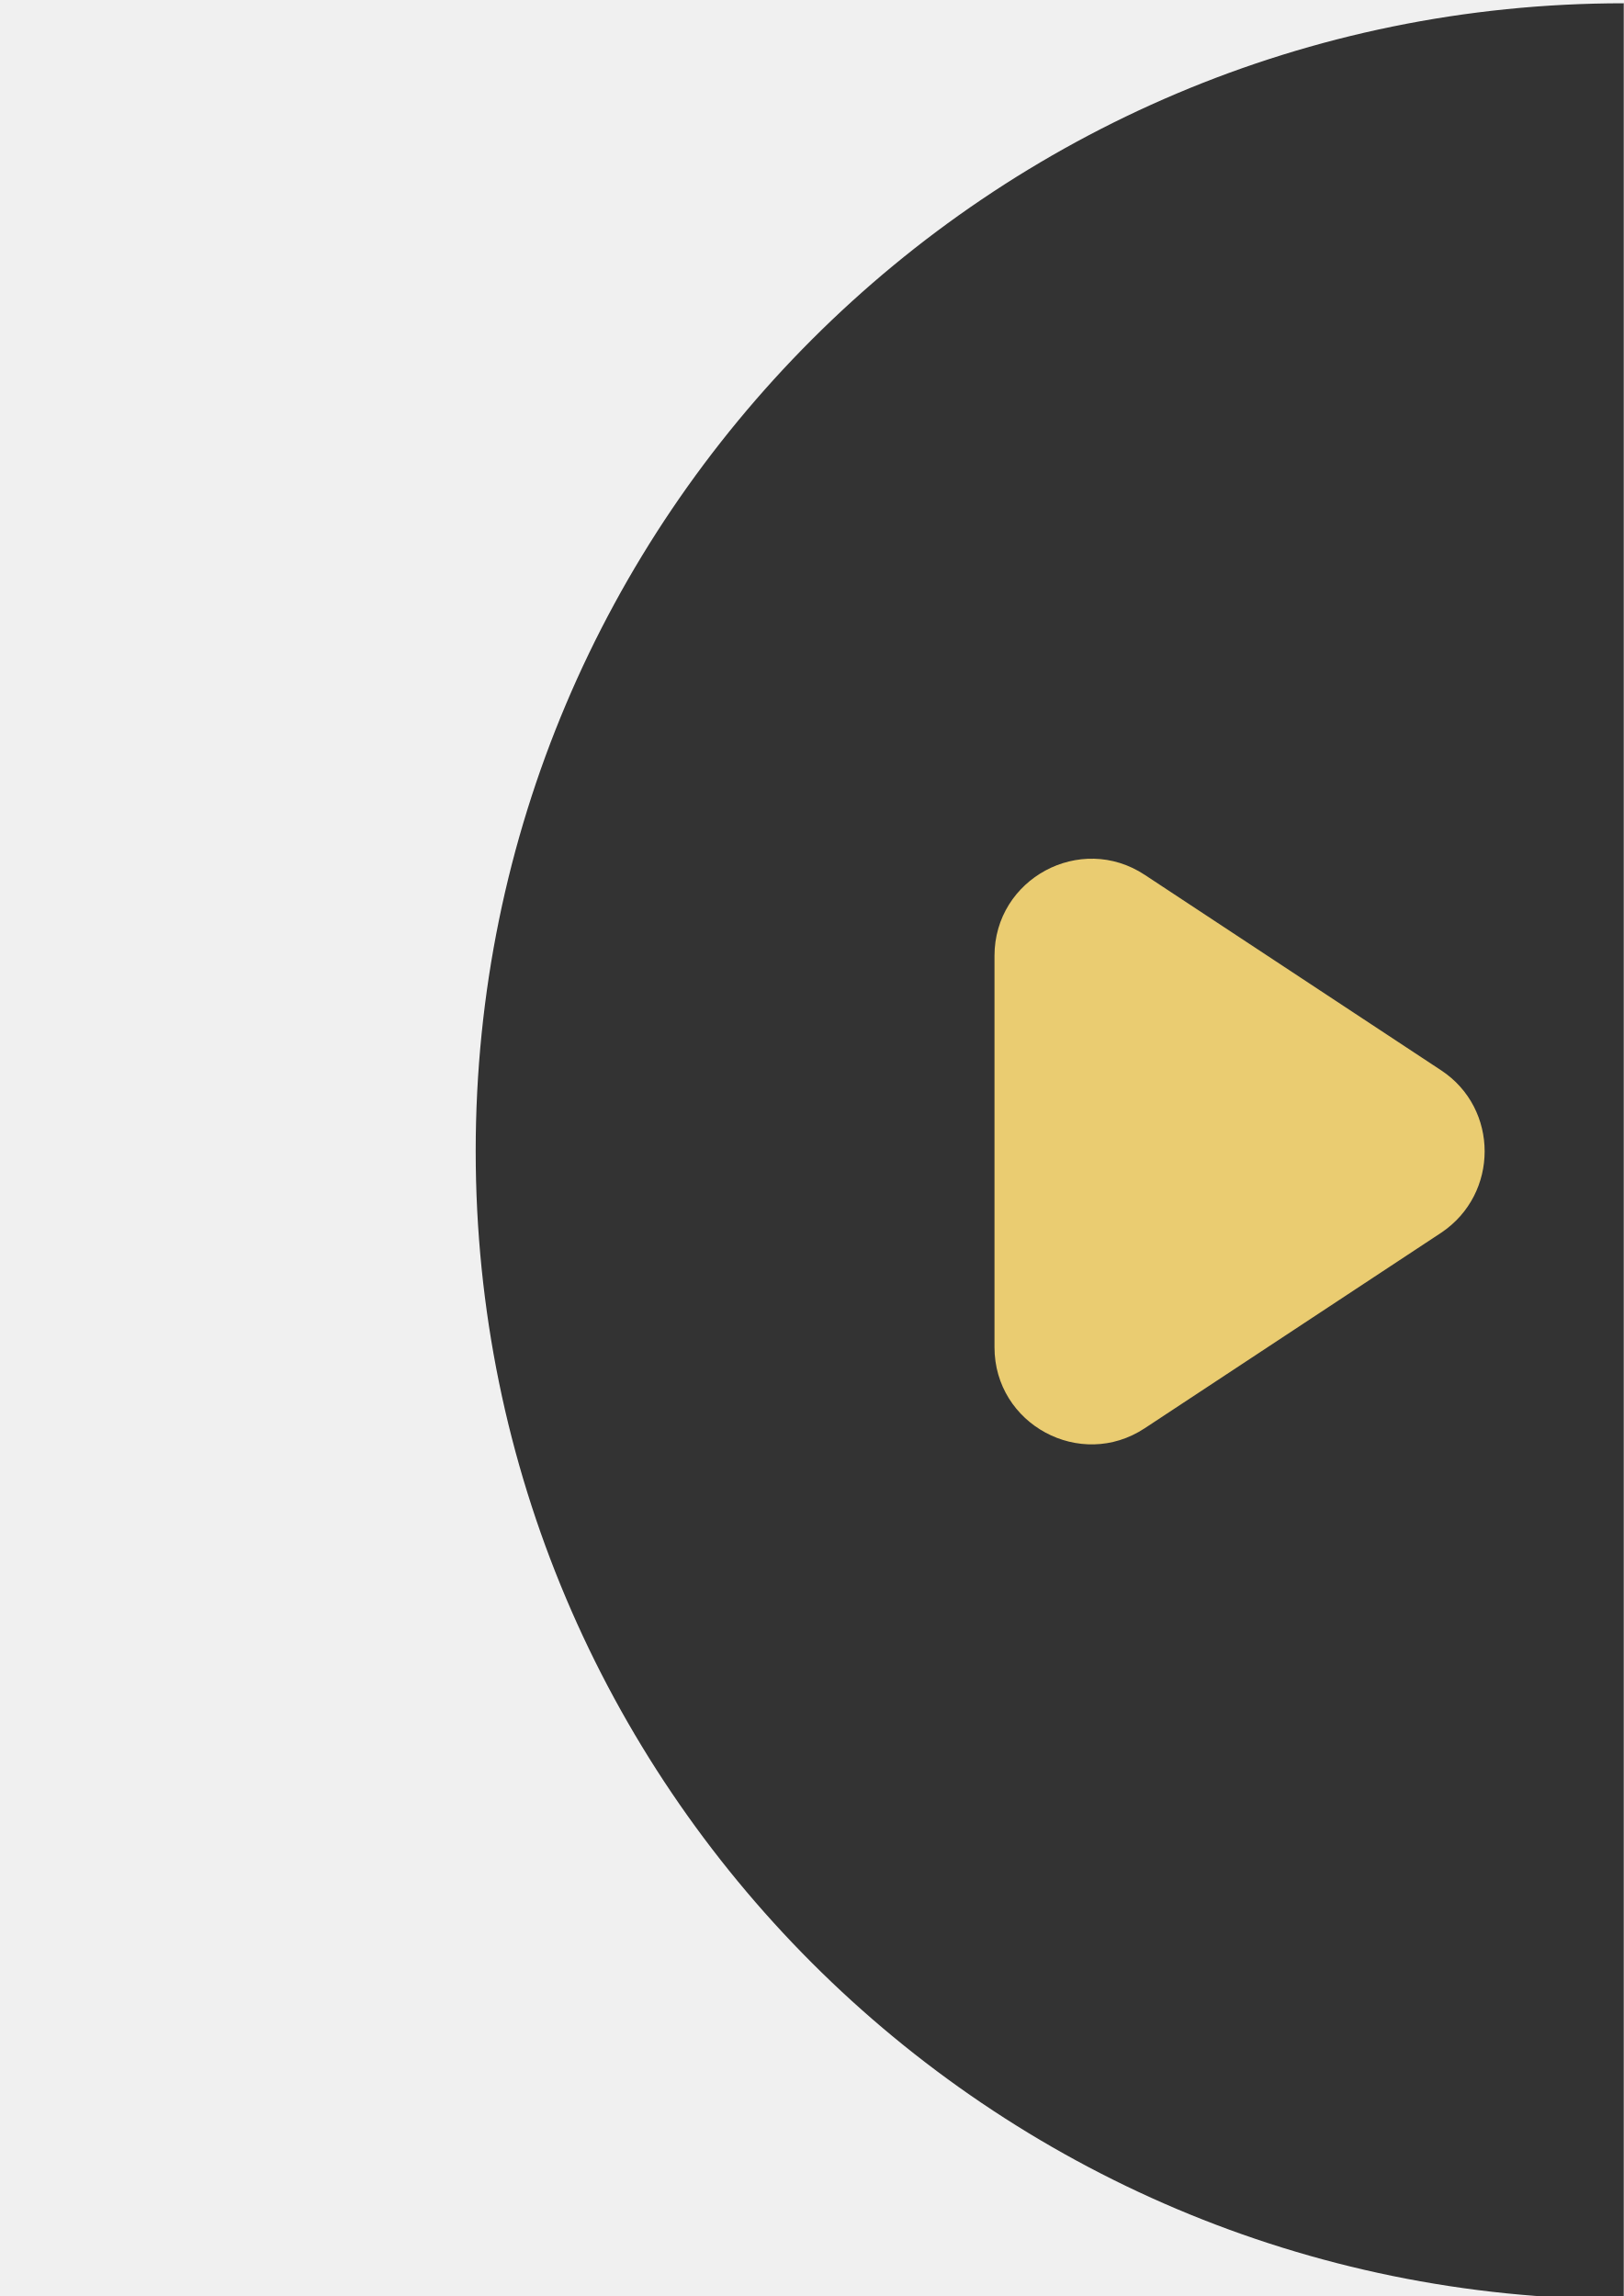
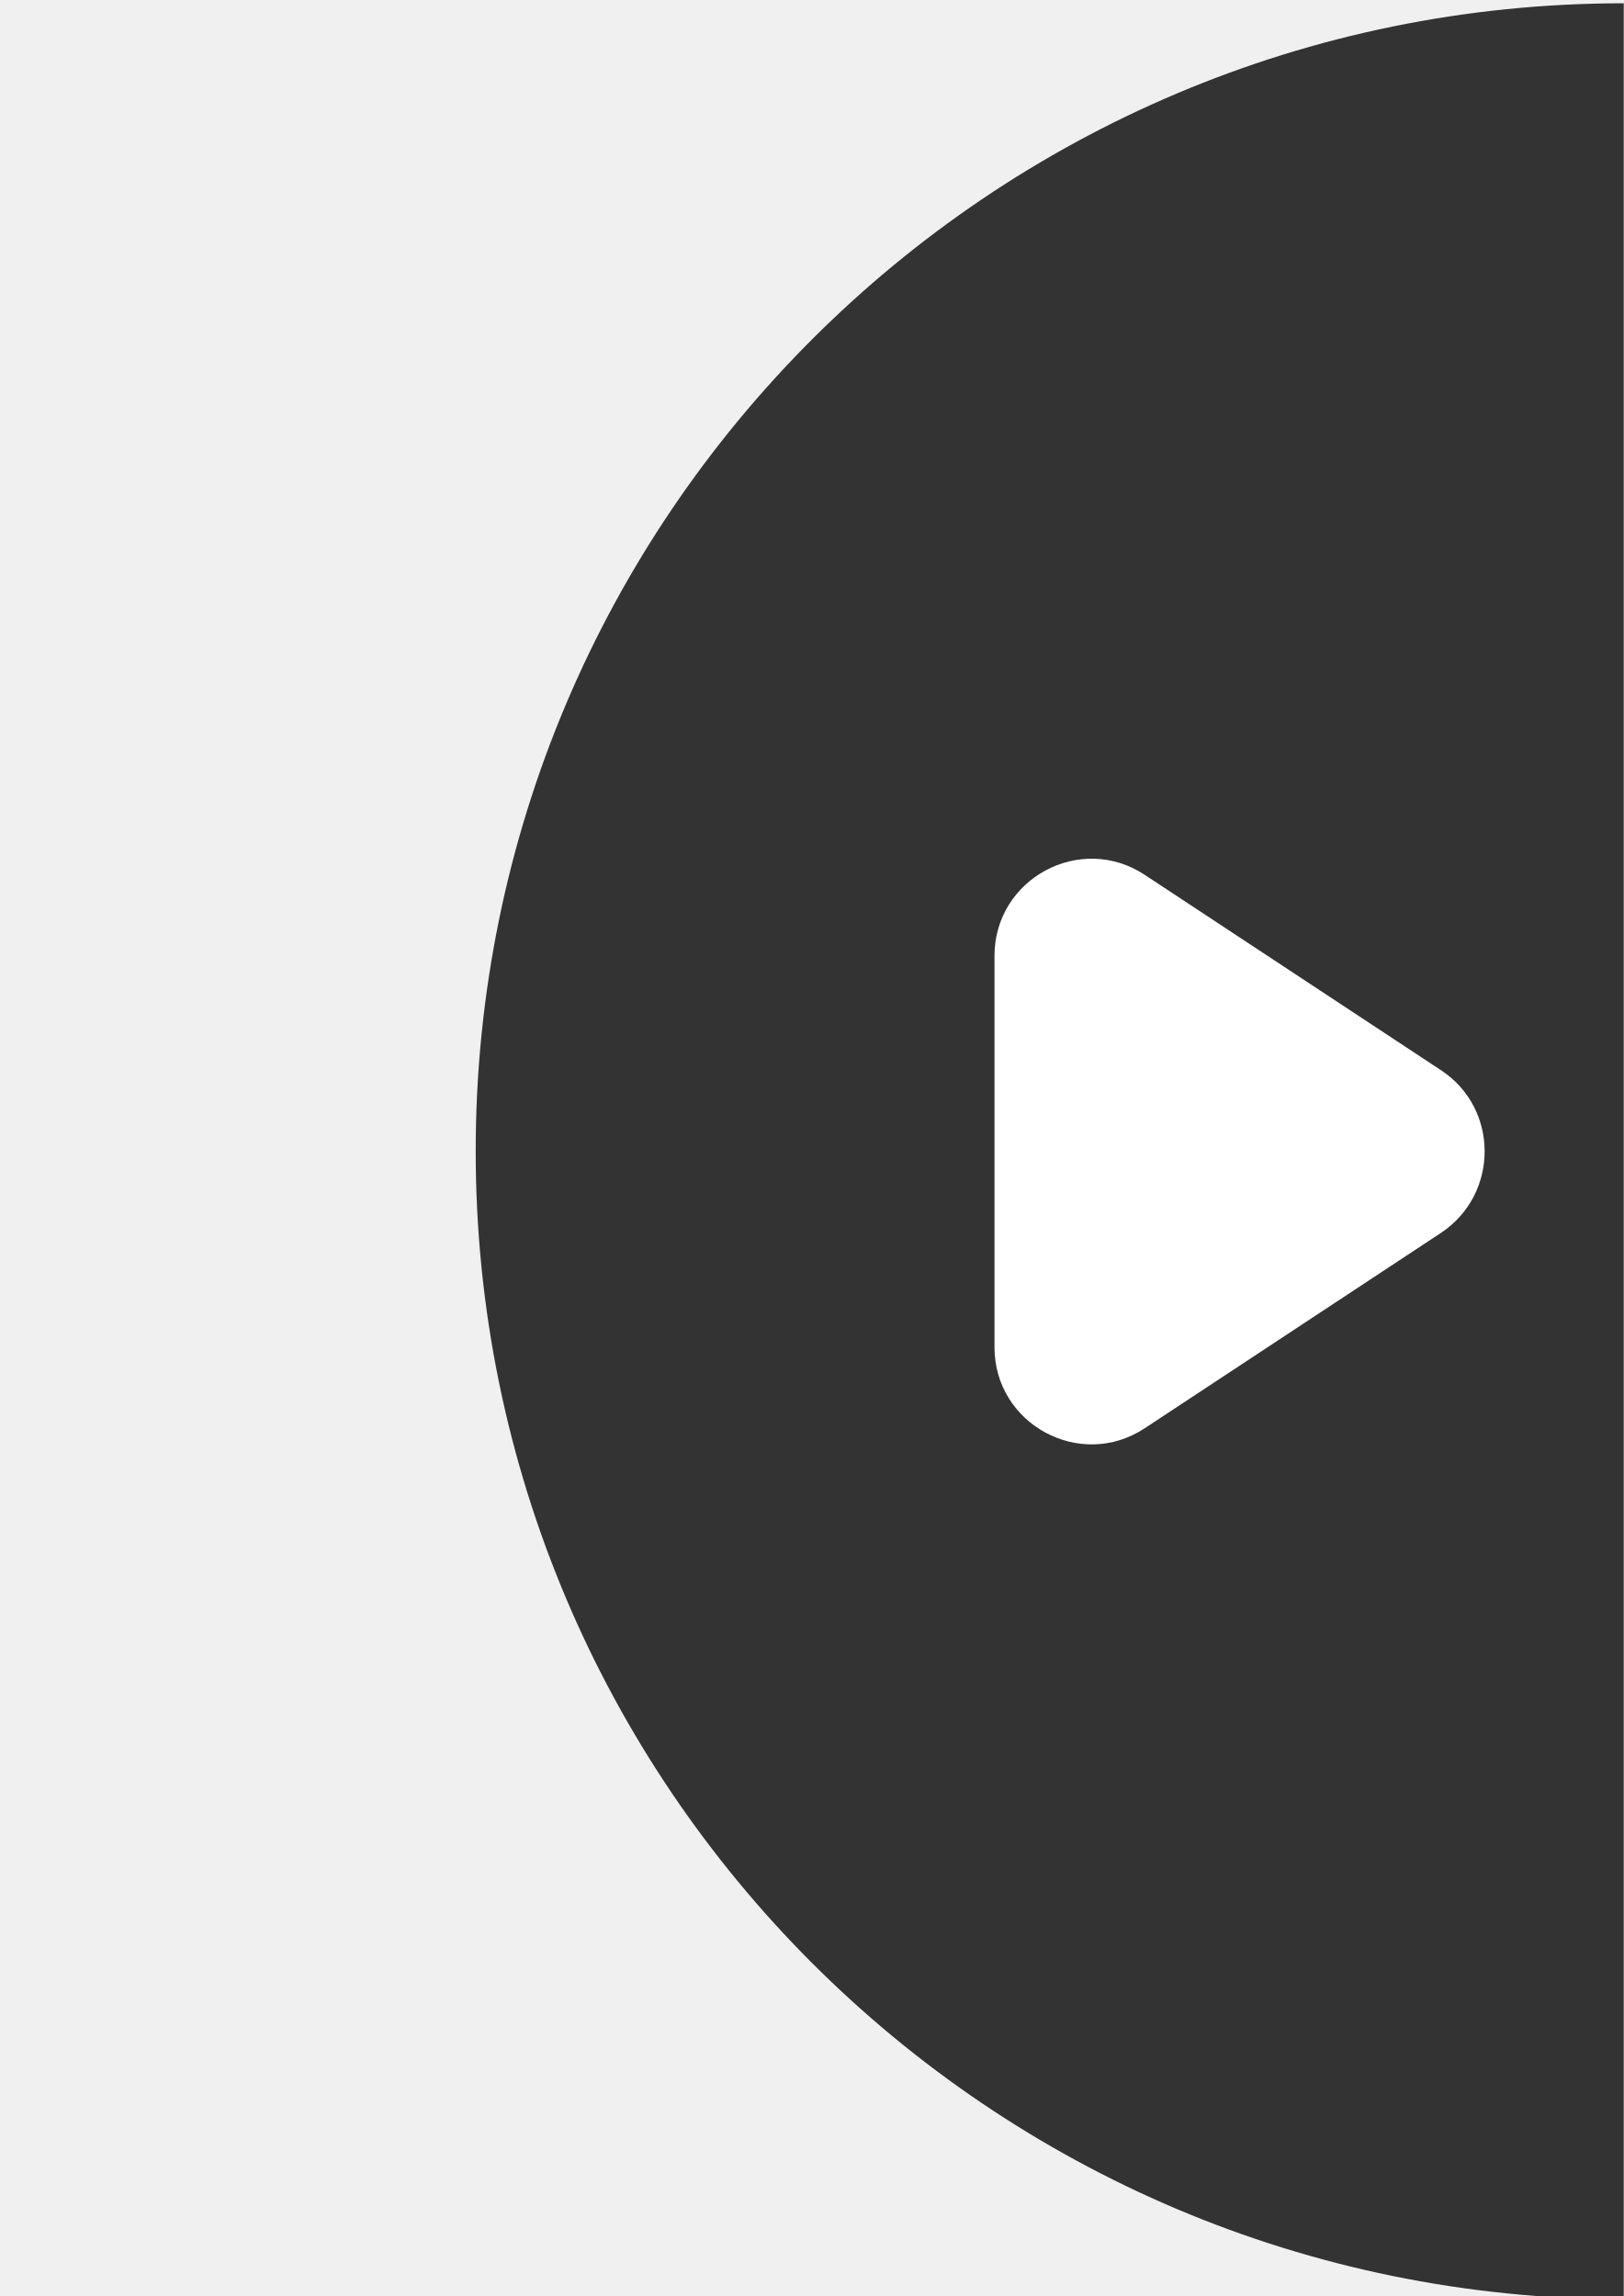
<svg xmlns="http://www.w3.org/2000/svg" version="1.1" id="Layer_1" x="0px" y="0px" viewBox="0 0 595.3 841.9" style="enable-background:new 0 0 595.3 841.9;" xml:space="preserve">
  <style type="text/css">
	.st0{fill:#333333;}
- 	.st1{fill:#EACC71;}
+ 	.st1{fill:#FFFFFF;}
</style>
  <g>
    <path class="st0" d="M595.3,843.1V1.2c-232.5,0-420.9,188.5-420.9,420.9S362.8,843.1,595.3,843.1z" />
    <path class="st1" d="M528.4,392.5l-108.7-71.7c-23.6-15.6-55.1,1.4-55.1,29.7V494c0,28.3,31.5,45.3,55.1,29.7L528.4,452   C549.6,437.8,549.6,406.5,528.4,392.5z" />
  </g>
</svg>
